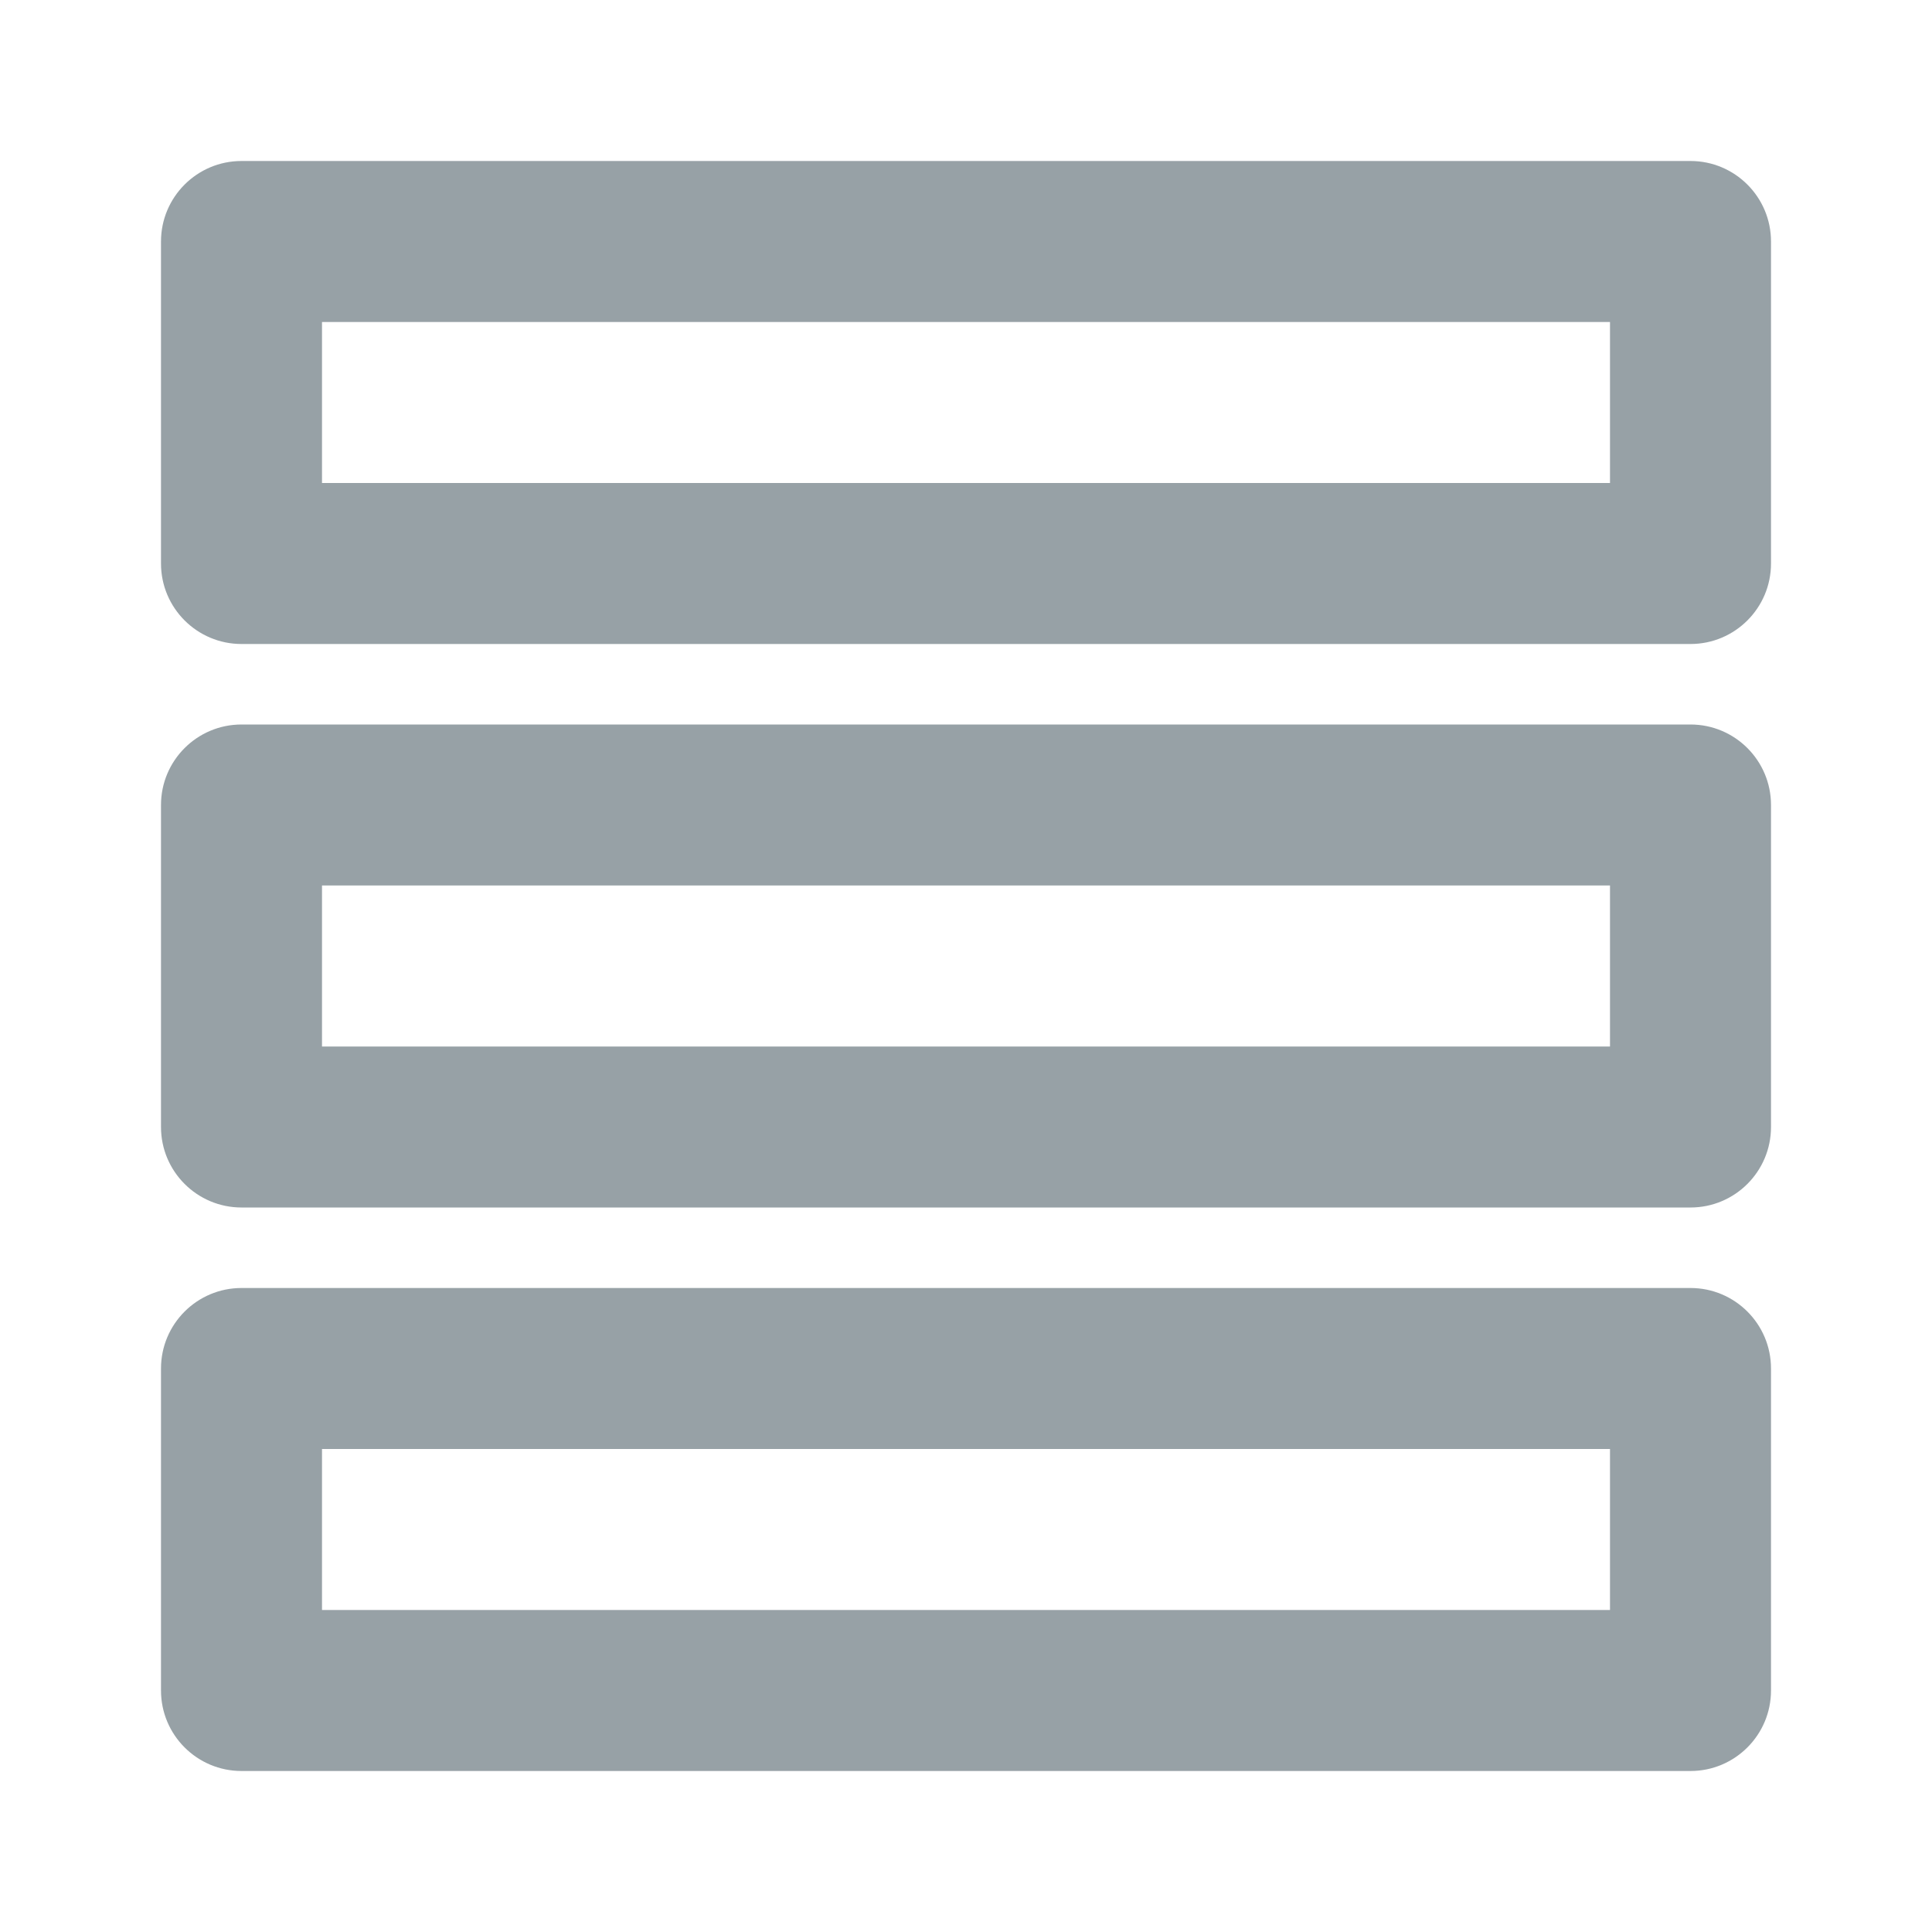
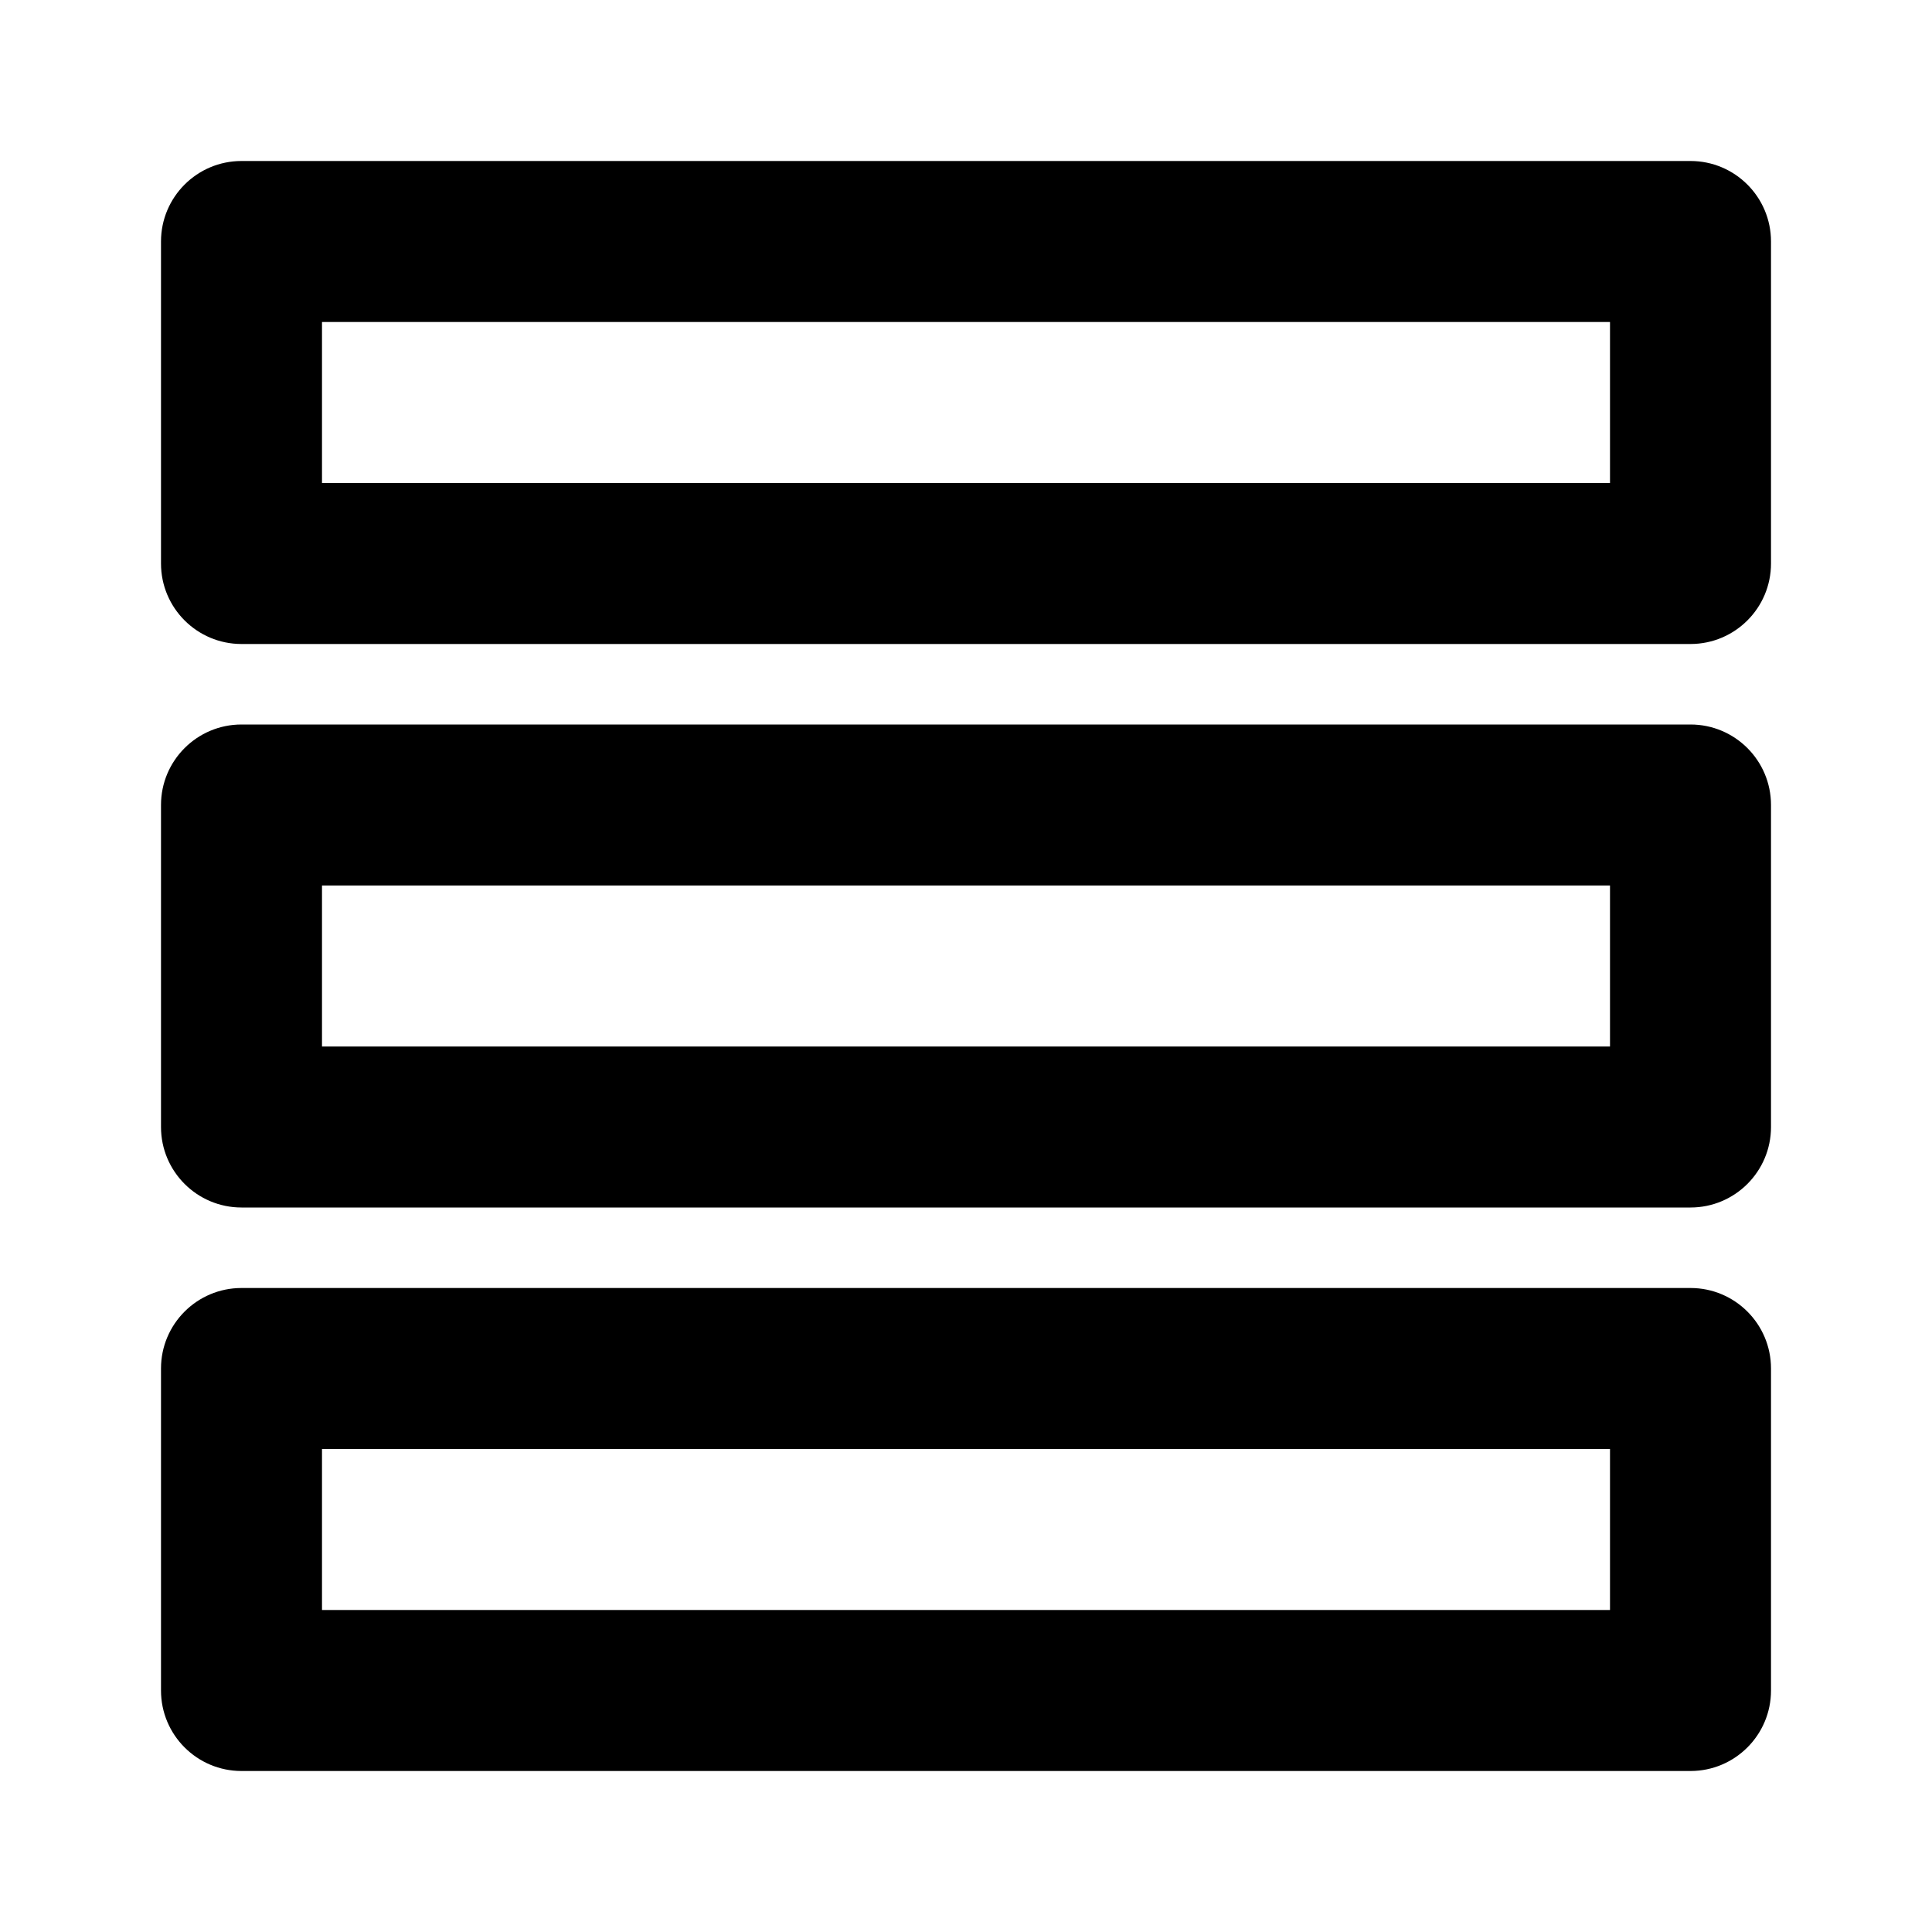
<svg xmlns="http://www.w3.org/2000/svg" width="24px" height="24px" viewBox="0 0 24 24" version="1.1">
  <g id="🎛-Styleguide" stroke="none" stroke-width="1" fill="none" fill-rule="evenodd">
-     <g id="Icons" transform="translate(-32, -704)" fill="#97A1A6">
+     <g id="Icons" transform="translate(-32, -704)" fill="currentColor">
      <g id="Icon" transform="translate(32, 704)">
        <path d="M21,16 C21.552,16 22,16.448 22,17 L22,17 L22,21 C22,21.552 21.552,22 21,22 L21,22 L3,22 C2.448,22 2,21.552 2,21 L2,21 L2,17 C2,16.448 2.448,16 3,16 L3,16 Z M20,18 L4,18 L4,20 L20,20 L20,18 Z M21,9 C21.552,9 22,9.448 22,10 L22,10 L22,14 C22,14.552 21.552,15 21,15 L21,15 L3,15 C2.448,15 2,14.552 2,14 L2,14 L2,10 C2,9.448 2.448,9 3,9 L3,9 Z M20,11 L4,11 L4,13 L20,13 L20,11 Z M21,2 C21.552,2 22,2.448 22,3 L22,3 L22,7 C22,7.552 21.552,8 21,8 L21,8 L3,8 C2.448,8 2,7.552 2,7 L2,7 L2,3 C2,2.448 2.448,2 3,2 L3,2 Z M20,4 L4,4 L4,6 L20,6 L20,4 Z" id="★-Icon" />
      </g>
    </g>
  </g>
</svg>
